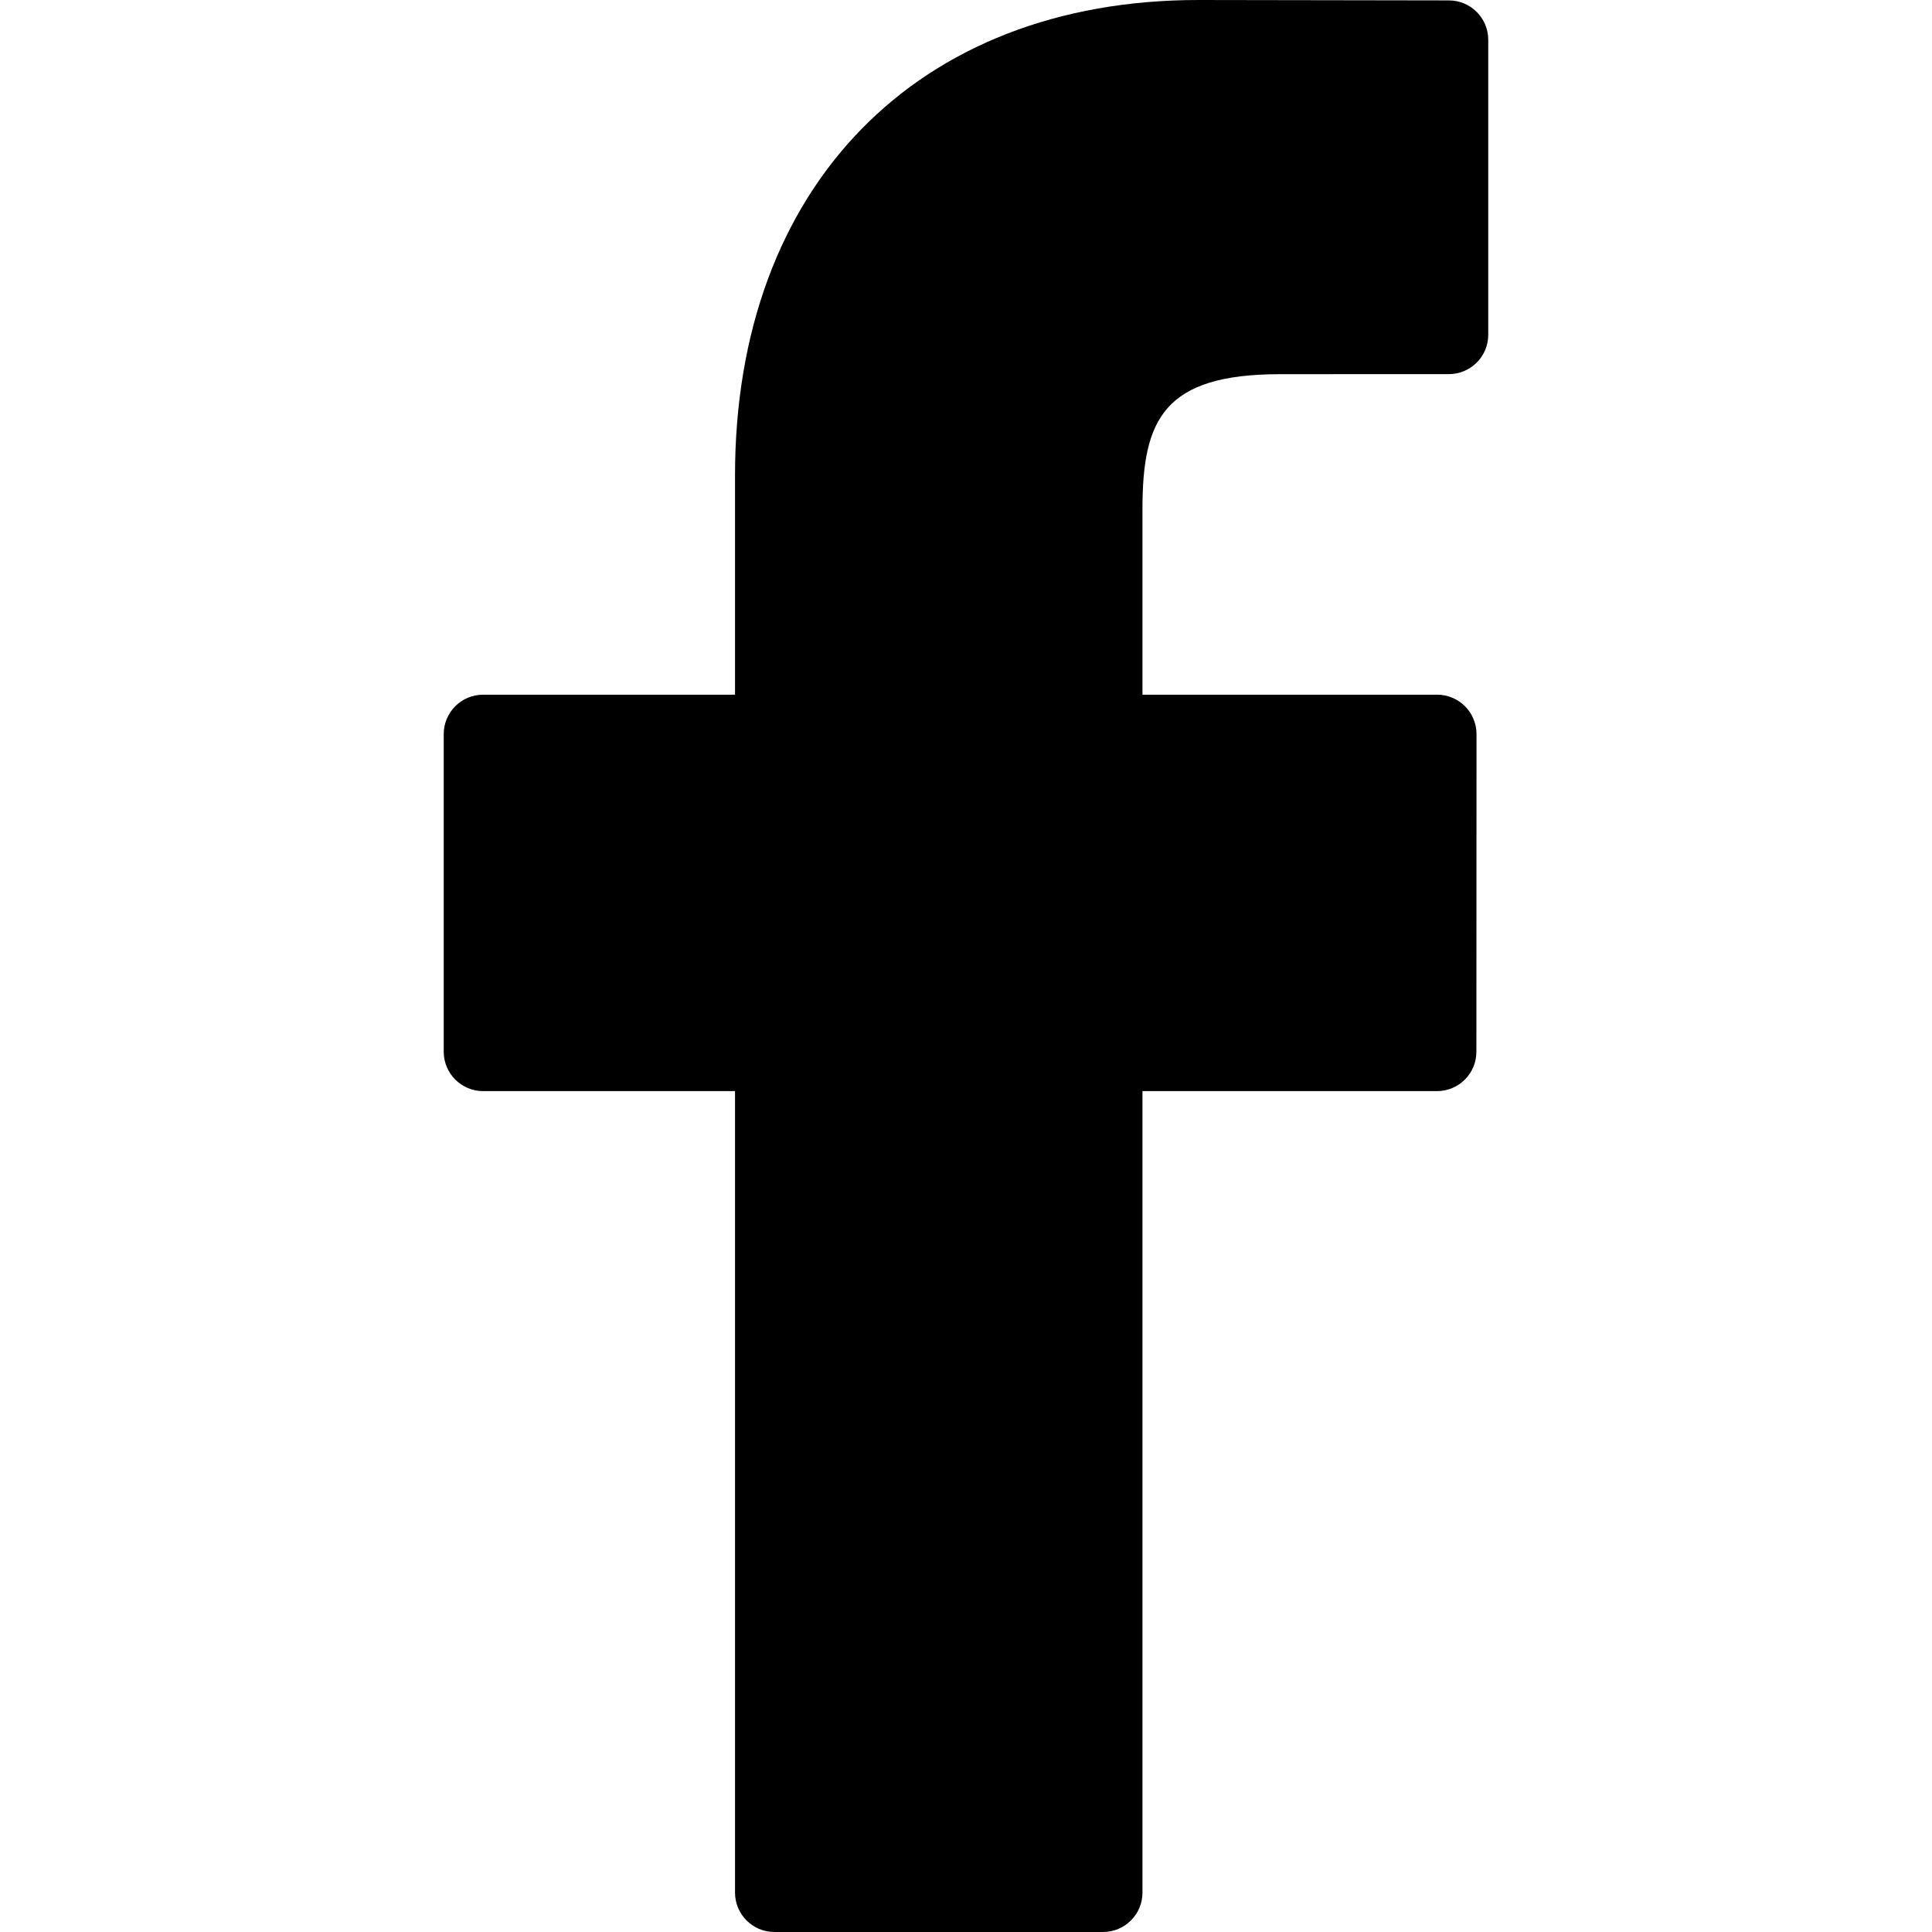
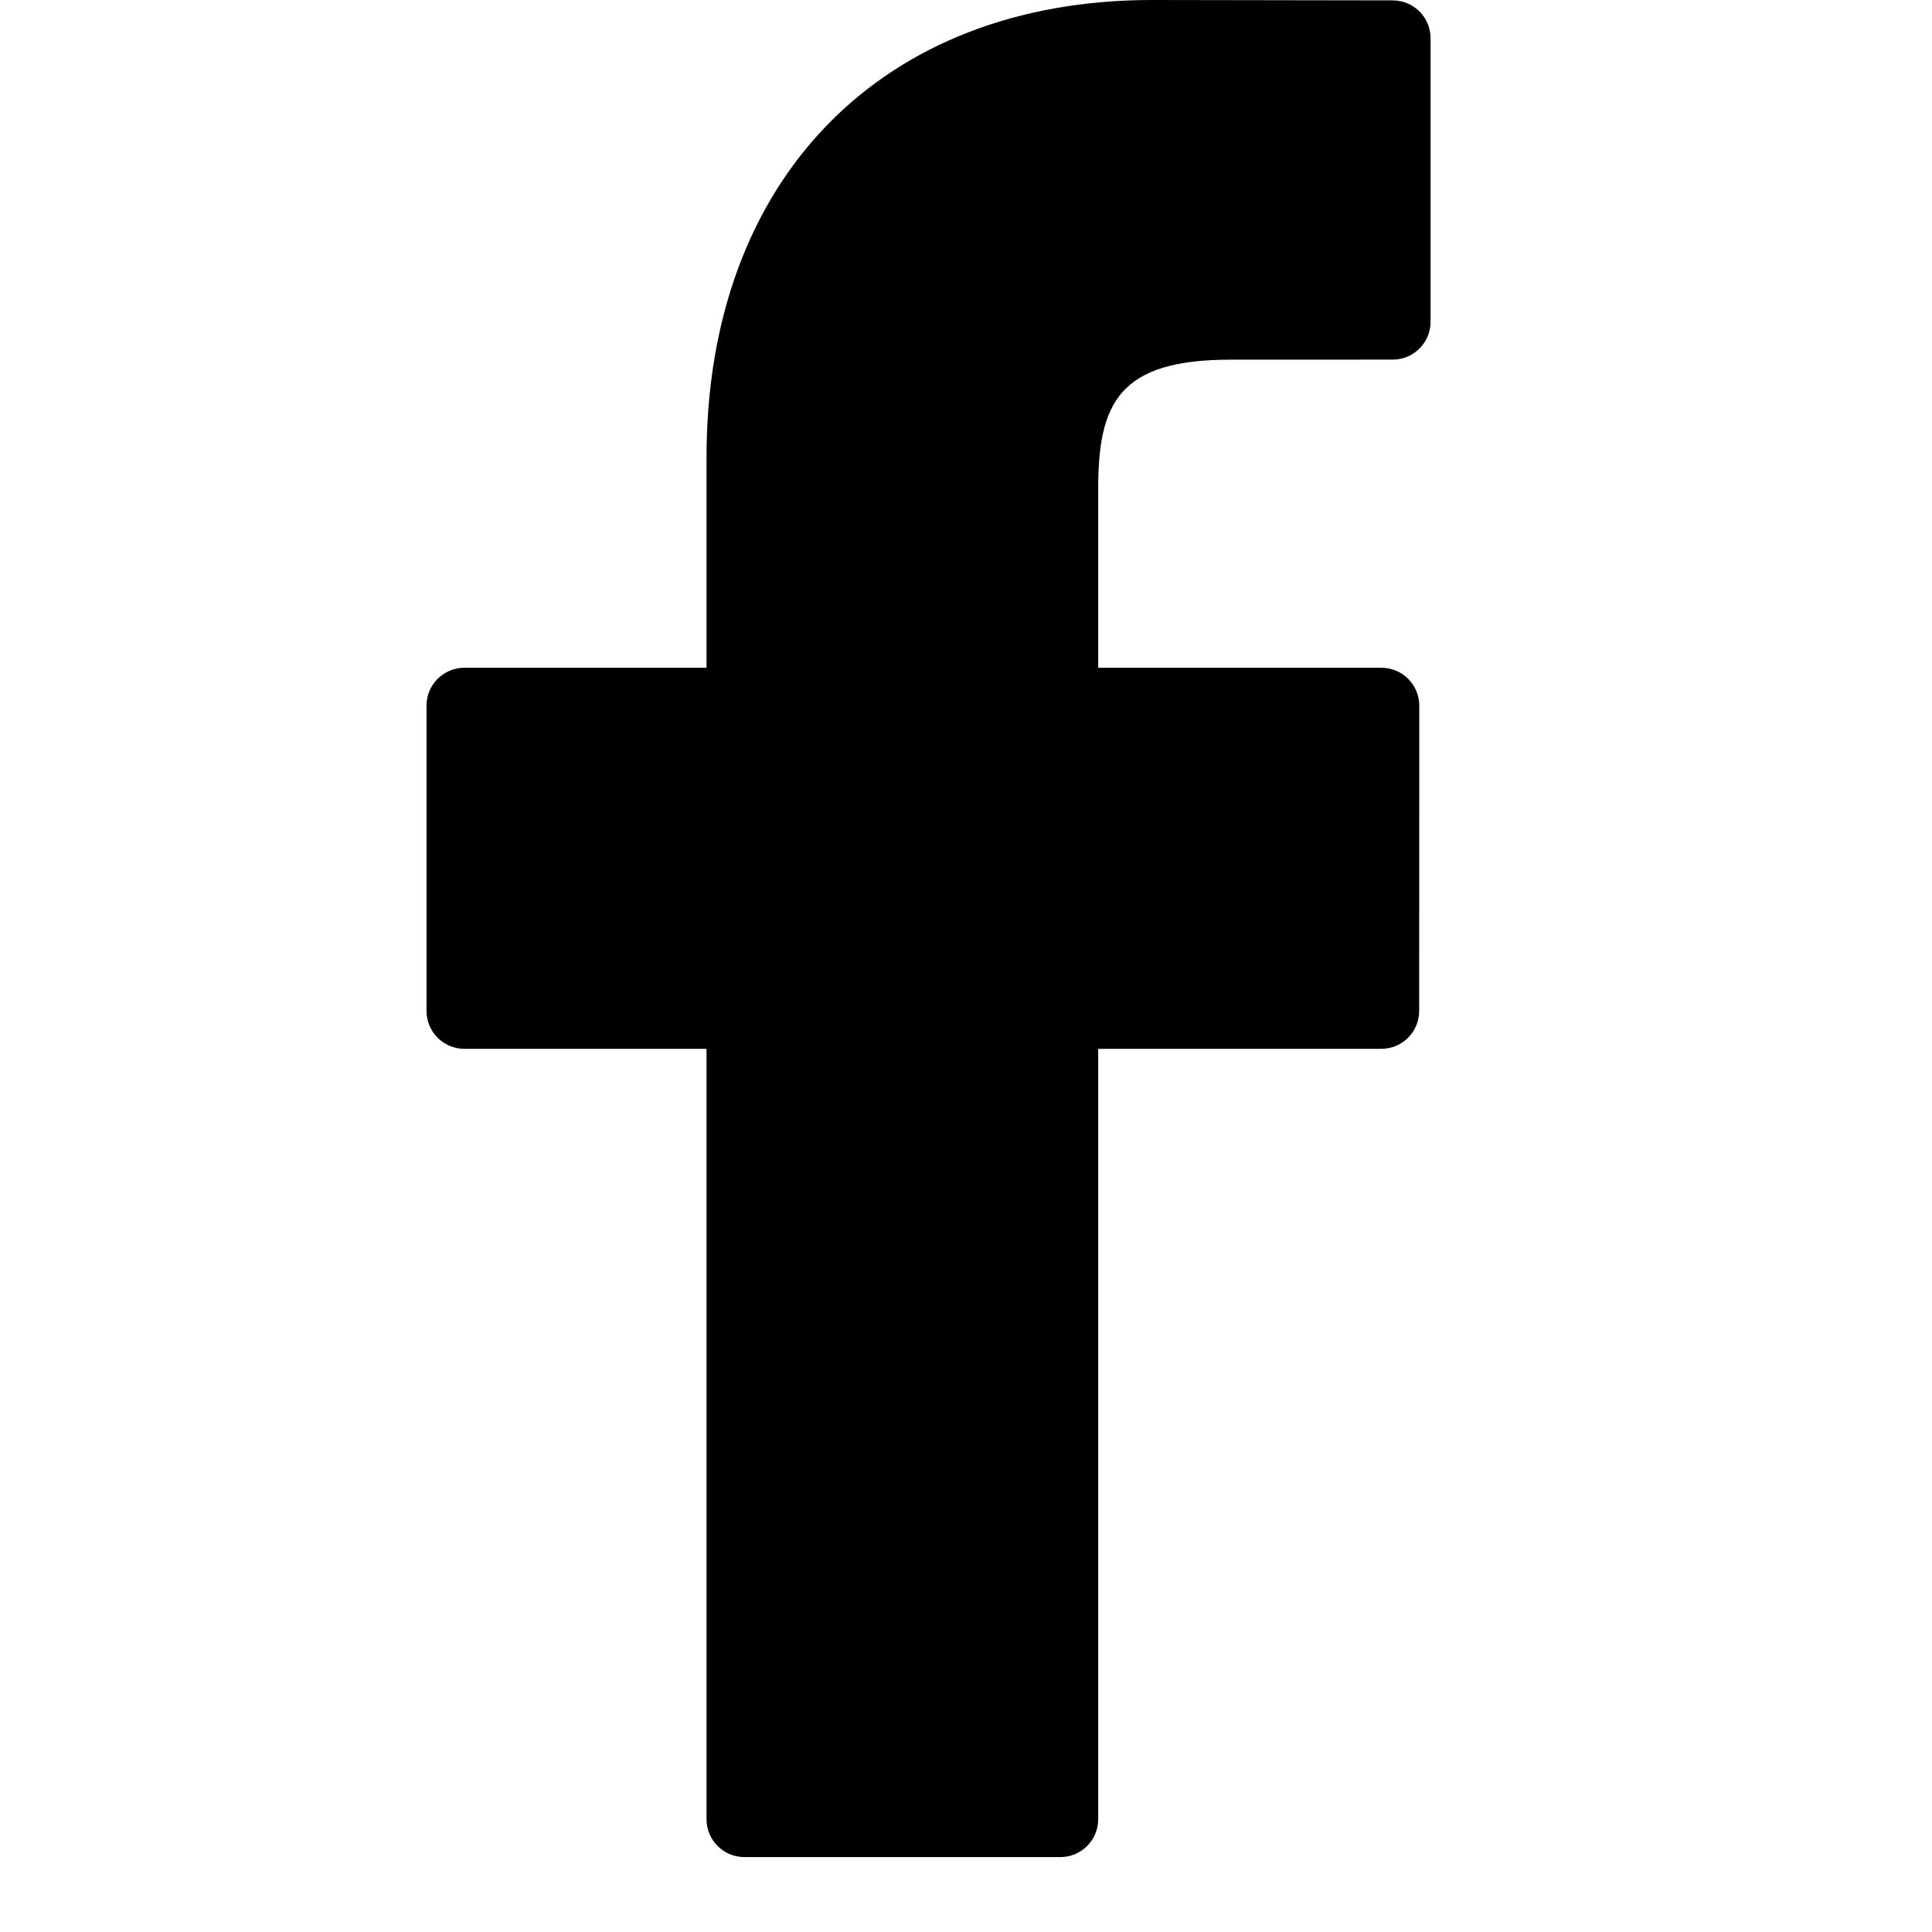
- <svg xmlns="http://www.w3.org/2000/svg" version="1.1" id="Capa_1" x="0px" y="0px" width="96.124px" height="96.123px" viewBox="0 0 96.124 96.123" style="enable-background:new 0 0 96.124 96.123;" xml:space="preserve">
-   <g>
-     <path d="M72.089,0.02L59.624,0C45.62,0,36.57,9.285,36.57,23.656v10.907H24.037c-1.083,0-1.96,0.878-1.96,1.961v15.803   c0,1.083,0.878,1.96,1.96,1.96h12.533v39.876c0,1.083,0.877,1.96,1.96,1.96h16.352c1.083,0,1.96-0.878,1.96-1.96V54.287h14.654   c1.083,0,1.96-0.877,1.96-1.96l0.006-15.803c0-0.52-0.207-1.018-0.574-1.386c-0.367-0.368-0.867-0.575-1.387-0.575H56.842v-9.246   c0-4.444,1.059-6.7,6.848-6.7l8.397-0.003c1.082,0,1.959-0.878,1.959-1.96V1.98C74.046,0.899,73.17,0.022,72.089,0.02z" />
-   </g>
-   <g>
- </g>
-   <g>
- </g>
-   <g>
- </g>
-   <g>
- </g>
-   <g>
- </g>
-   <g>
- </g>
-   <g>
- </g>
-   <g>
- </g>
-   <g>
- </g>
-   <g>
- </g>
-   <g>
- </g>
-   <g>
- </g>
-   <g>
- </g>
-   <g>
- </g>
-   <g>
- </g>
+ <svg xmlns="http://www.w3.org/2000/svg" viewBox="0 0 100 100">
+   <path d="M72.089.02L59.624 0C45.62 0 36.57 9.285 36.57 23.656v10.907H24.037a1.96 1.96 0 00-1.96 1.961v15.803a1.96 1.96 0 001.96 1.96H36.57v39.876a1.96 1.96 0 001.96 1.96h16.352a1.96 1.96 0 001.96-1.96V54.287h14.654a1.96 1.96 0 001.96-1.96l.006-15.803a1.963 1.963 0 00-1.961-1.961H56.842v-9.246c0-4.444 1.059-6.7 6.848-6.7l8.397-.003a1.96 1.96 0 001.959-1.96V1.98A1.96 1.96 0 0072.089.02z" />
</svg>
